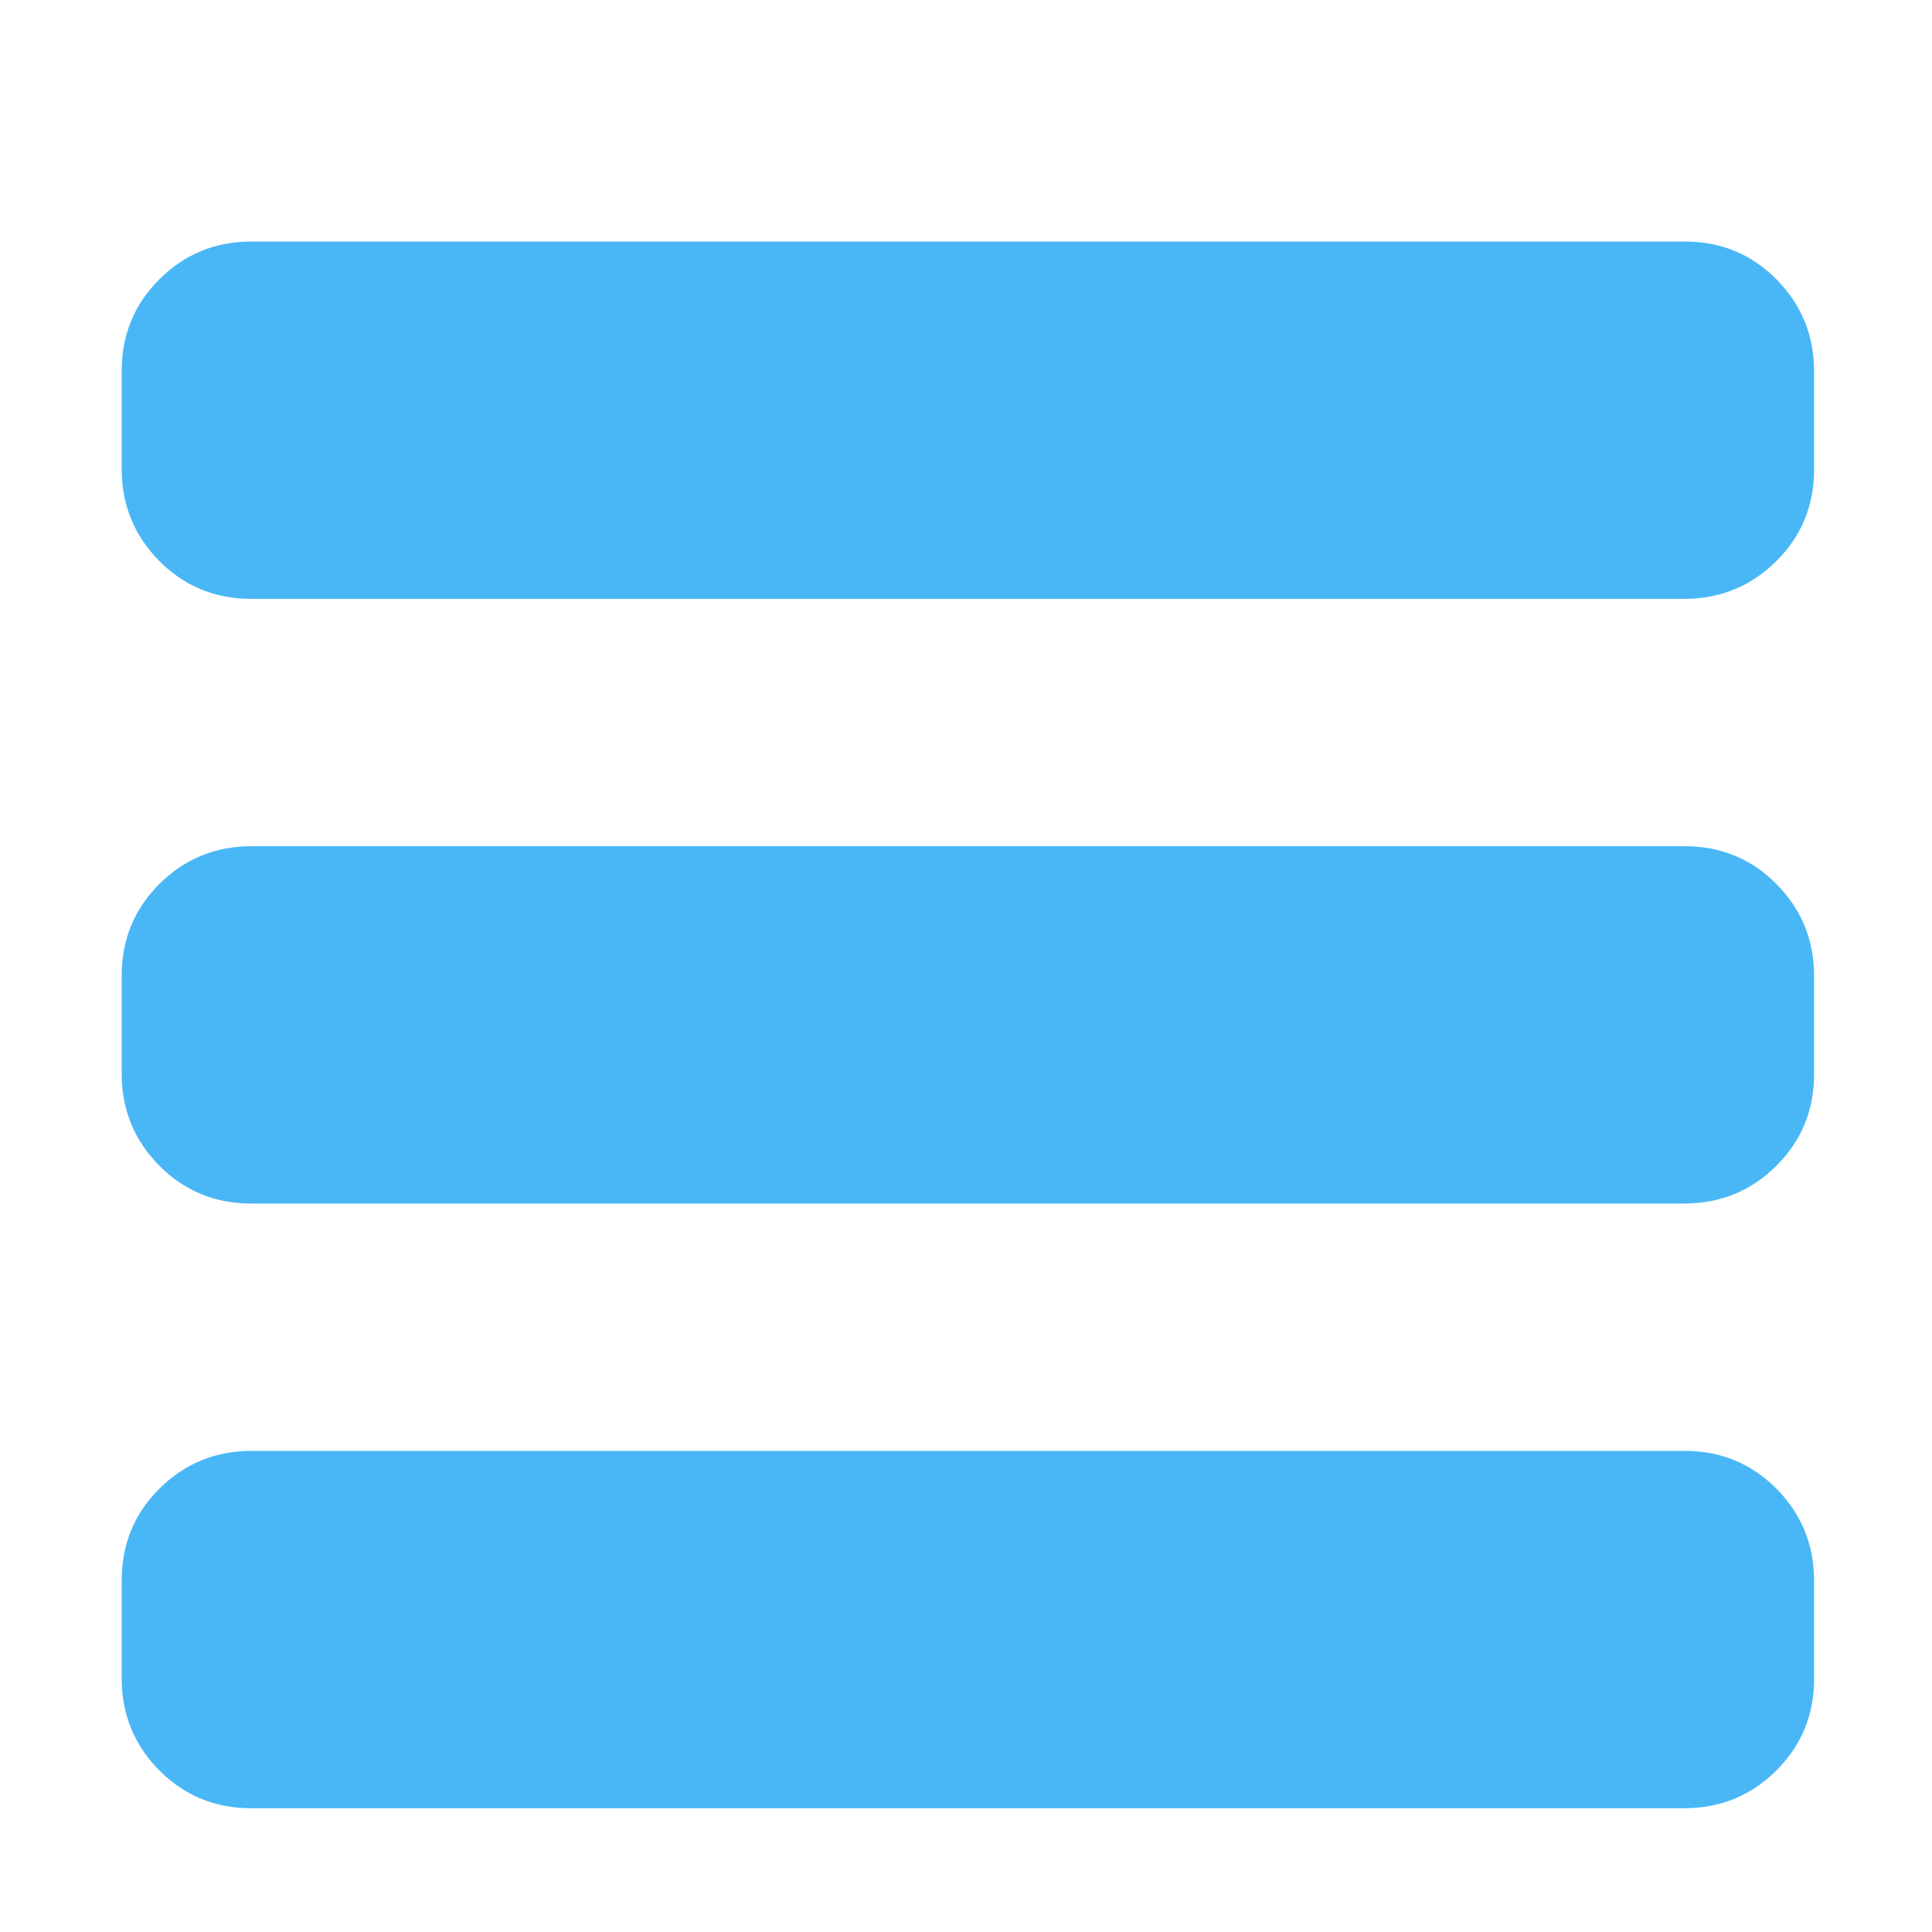
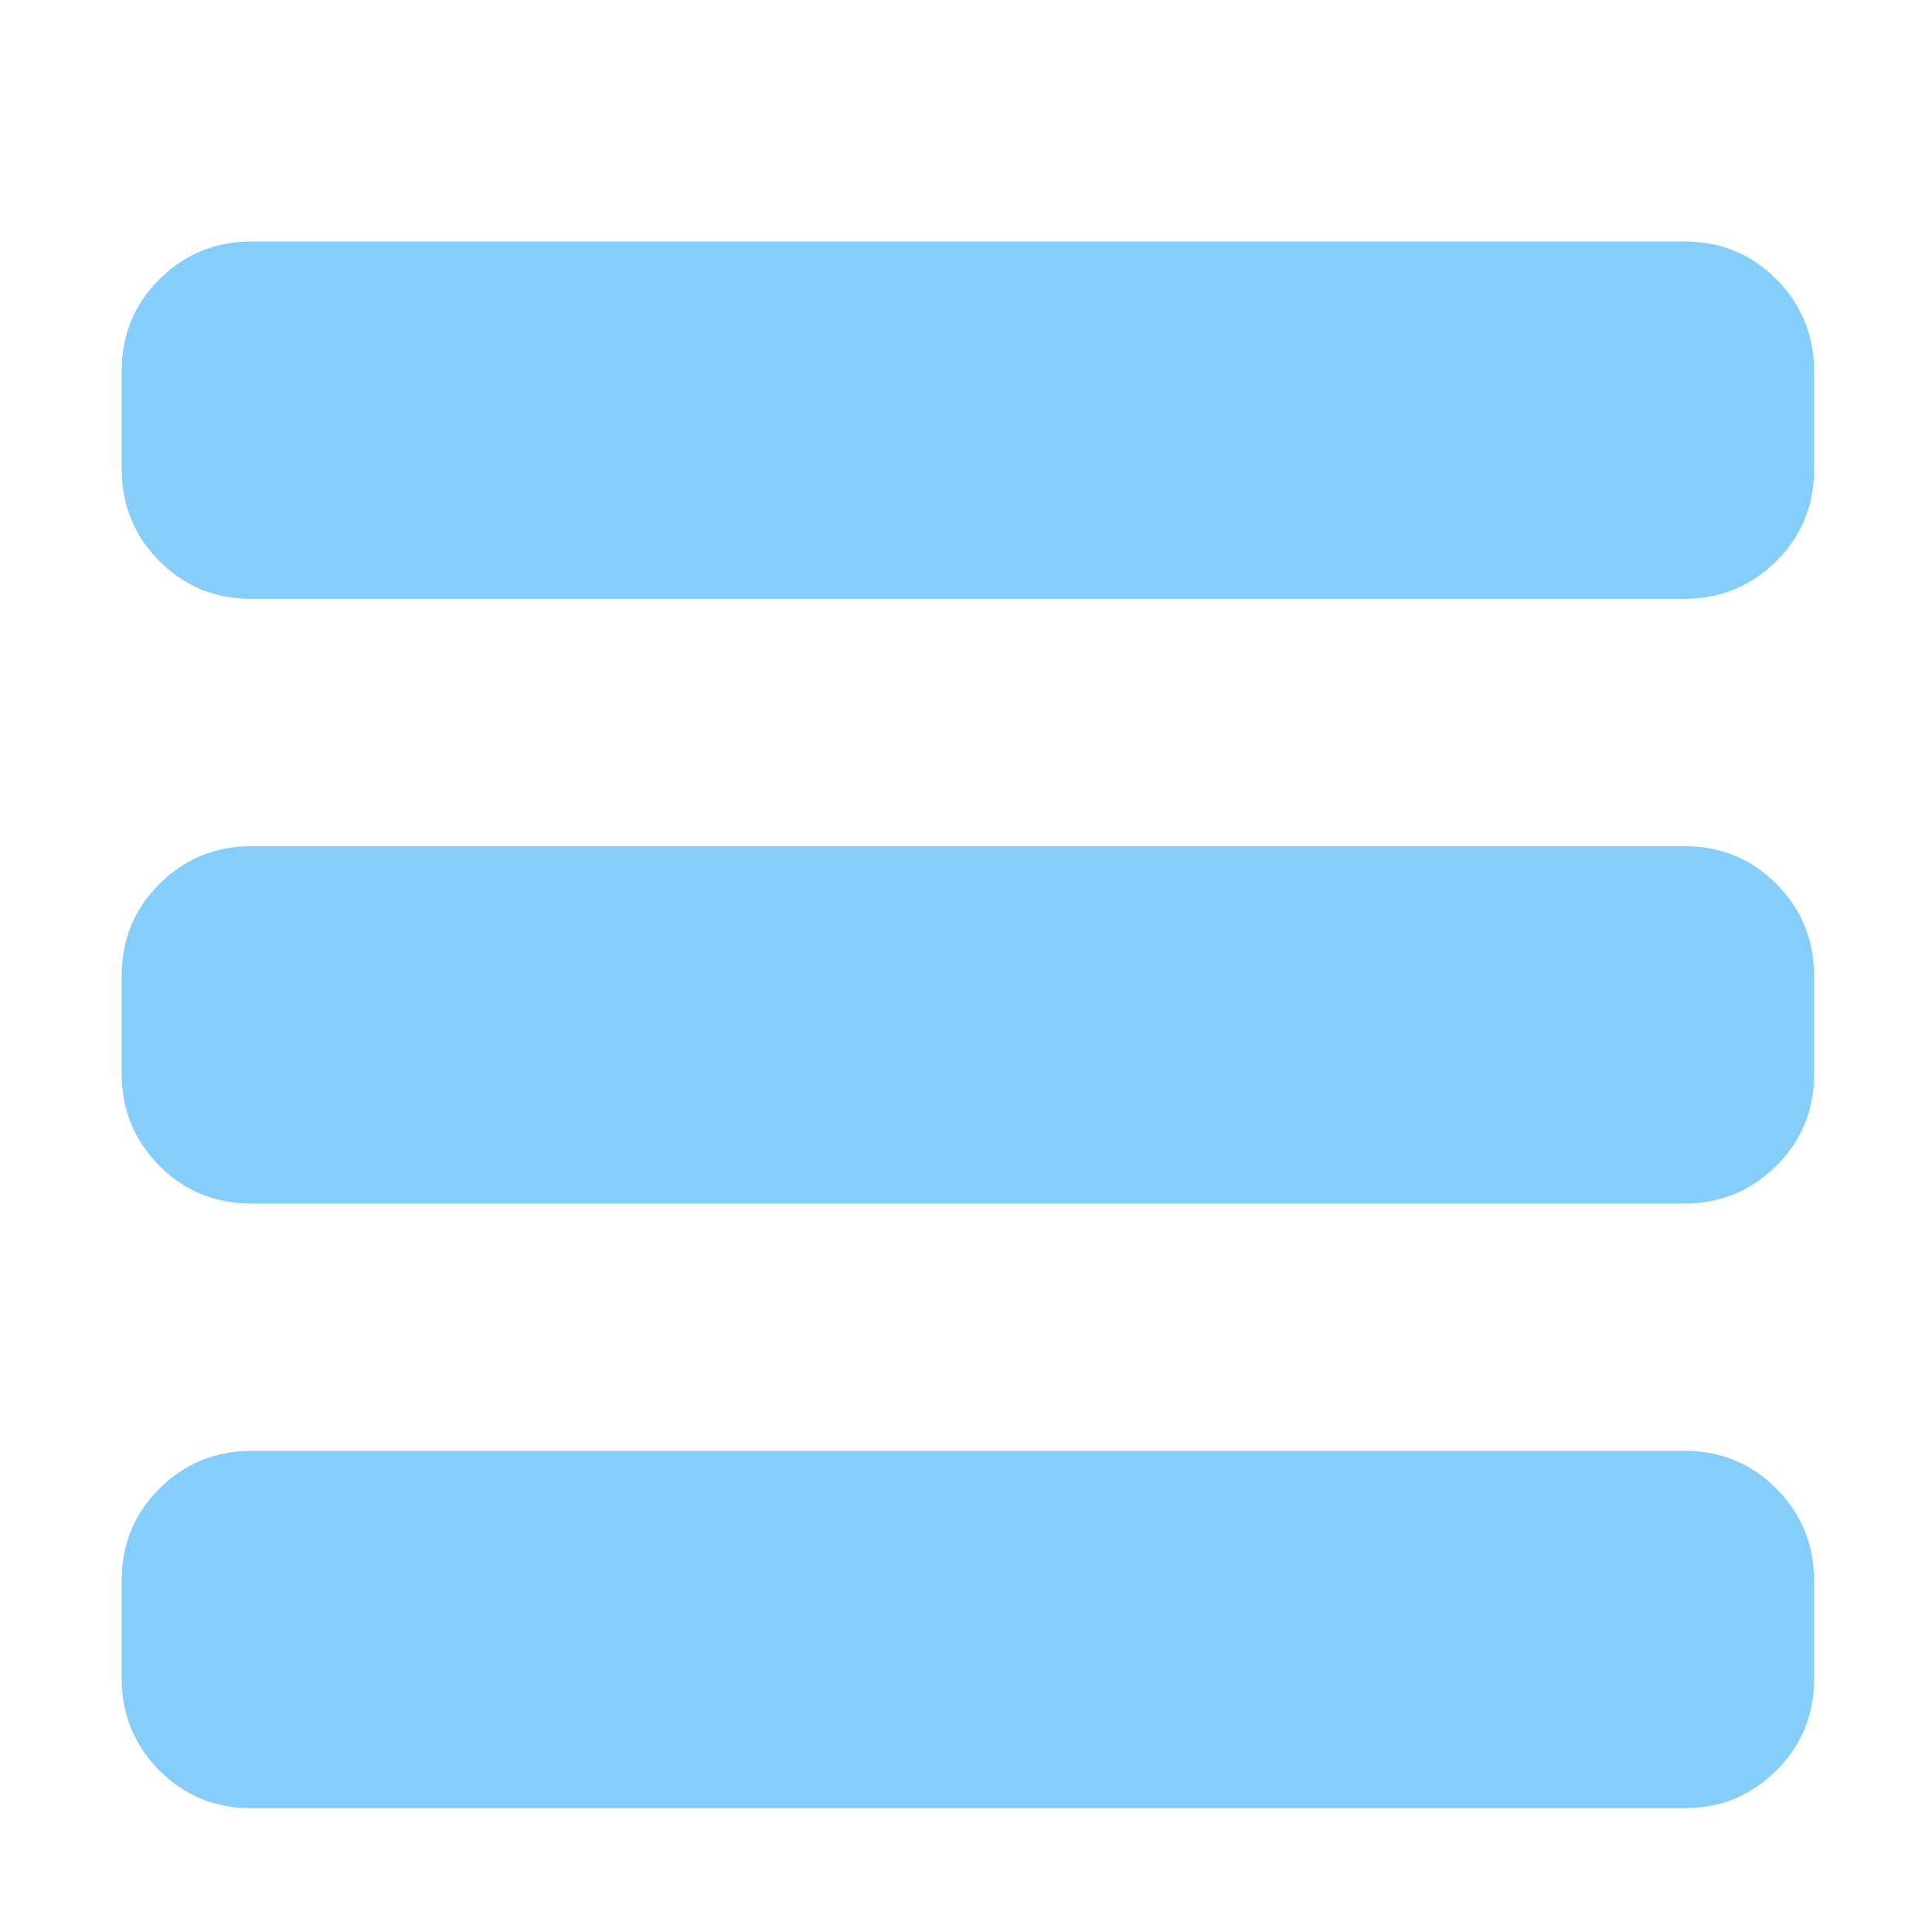
<svg xmlns="http://www.w3.org/2000/svg" viewBox="0 0 1024 1024">
-   <path d="M892.9,128q28.7,0 48.6,20t20,48.6l0,52.2q0,28.7 -20,48.6t-48.6,20l-759.8,0q-28.7,0 -48.6,-20t-20,-48.6l0,-52.2q0,-28.7 20,-48.6t48.6,-20l759.8,0zM892.9,448.5q28.7,0 48.6,20t20,48.6l0,52.2q0,28.7 -20,48.6t-48.6,20l-759.8,0q-28.7,0 -48.6,-20t-20,-48.6l0,-52.2q0,-28.7 20,-48.6t48.6,-20l759.8,0zM892.9,769q28.7,0 48.6,20t20,48.6l0,52.2q0,28.7 -20,48.6t-48.6,20l-759.8,0q-28.7,0 -48.6,-20t-20,-48.6l0,-52.2q0,-28.7 20,-48.6t48.6,-20l759.8,0z" fill="#49B7F6" />
+   <path d="M892.9,128q28.7,0 48.6,20t20,48.6l0,52.2q0,28.7 -20,48.6t-48.6,20l-759.8,0q-28.7,0 -48.6,-20t-20,-48.6l0,-52.2q0,-28.7 20,-48.6t48.6,-20l759.8,0zM892.9,448.5q28.7,0 48.6,20t20,48.6l0,52.2q0,28.7 -20,48.6t-48.6,20l-759.8,0q-28.7,0 -48.6,-20t-20,-48.6l0,-52.2q0,-28.7 20,-48.6t48.6,-20l759.8,0zM892.9,769q28.7,0 48.6,20t20,48.6l0,52.2q0,28.7 -20,48.6t-48.6,20l-759.8,0q-28.7,0 -48.6,-20t-20,-48.6l0,-52.2q0,-28.7 20,-48.6t48.6,-20l759.8,0z" fill="#85cdfa" />
</svg>
